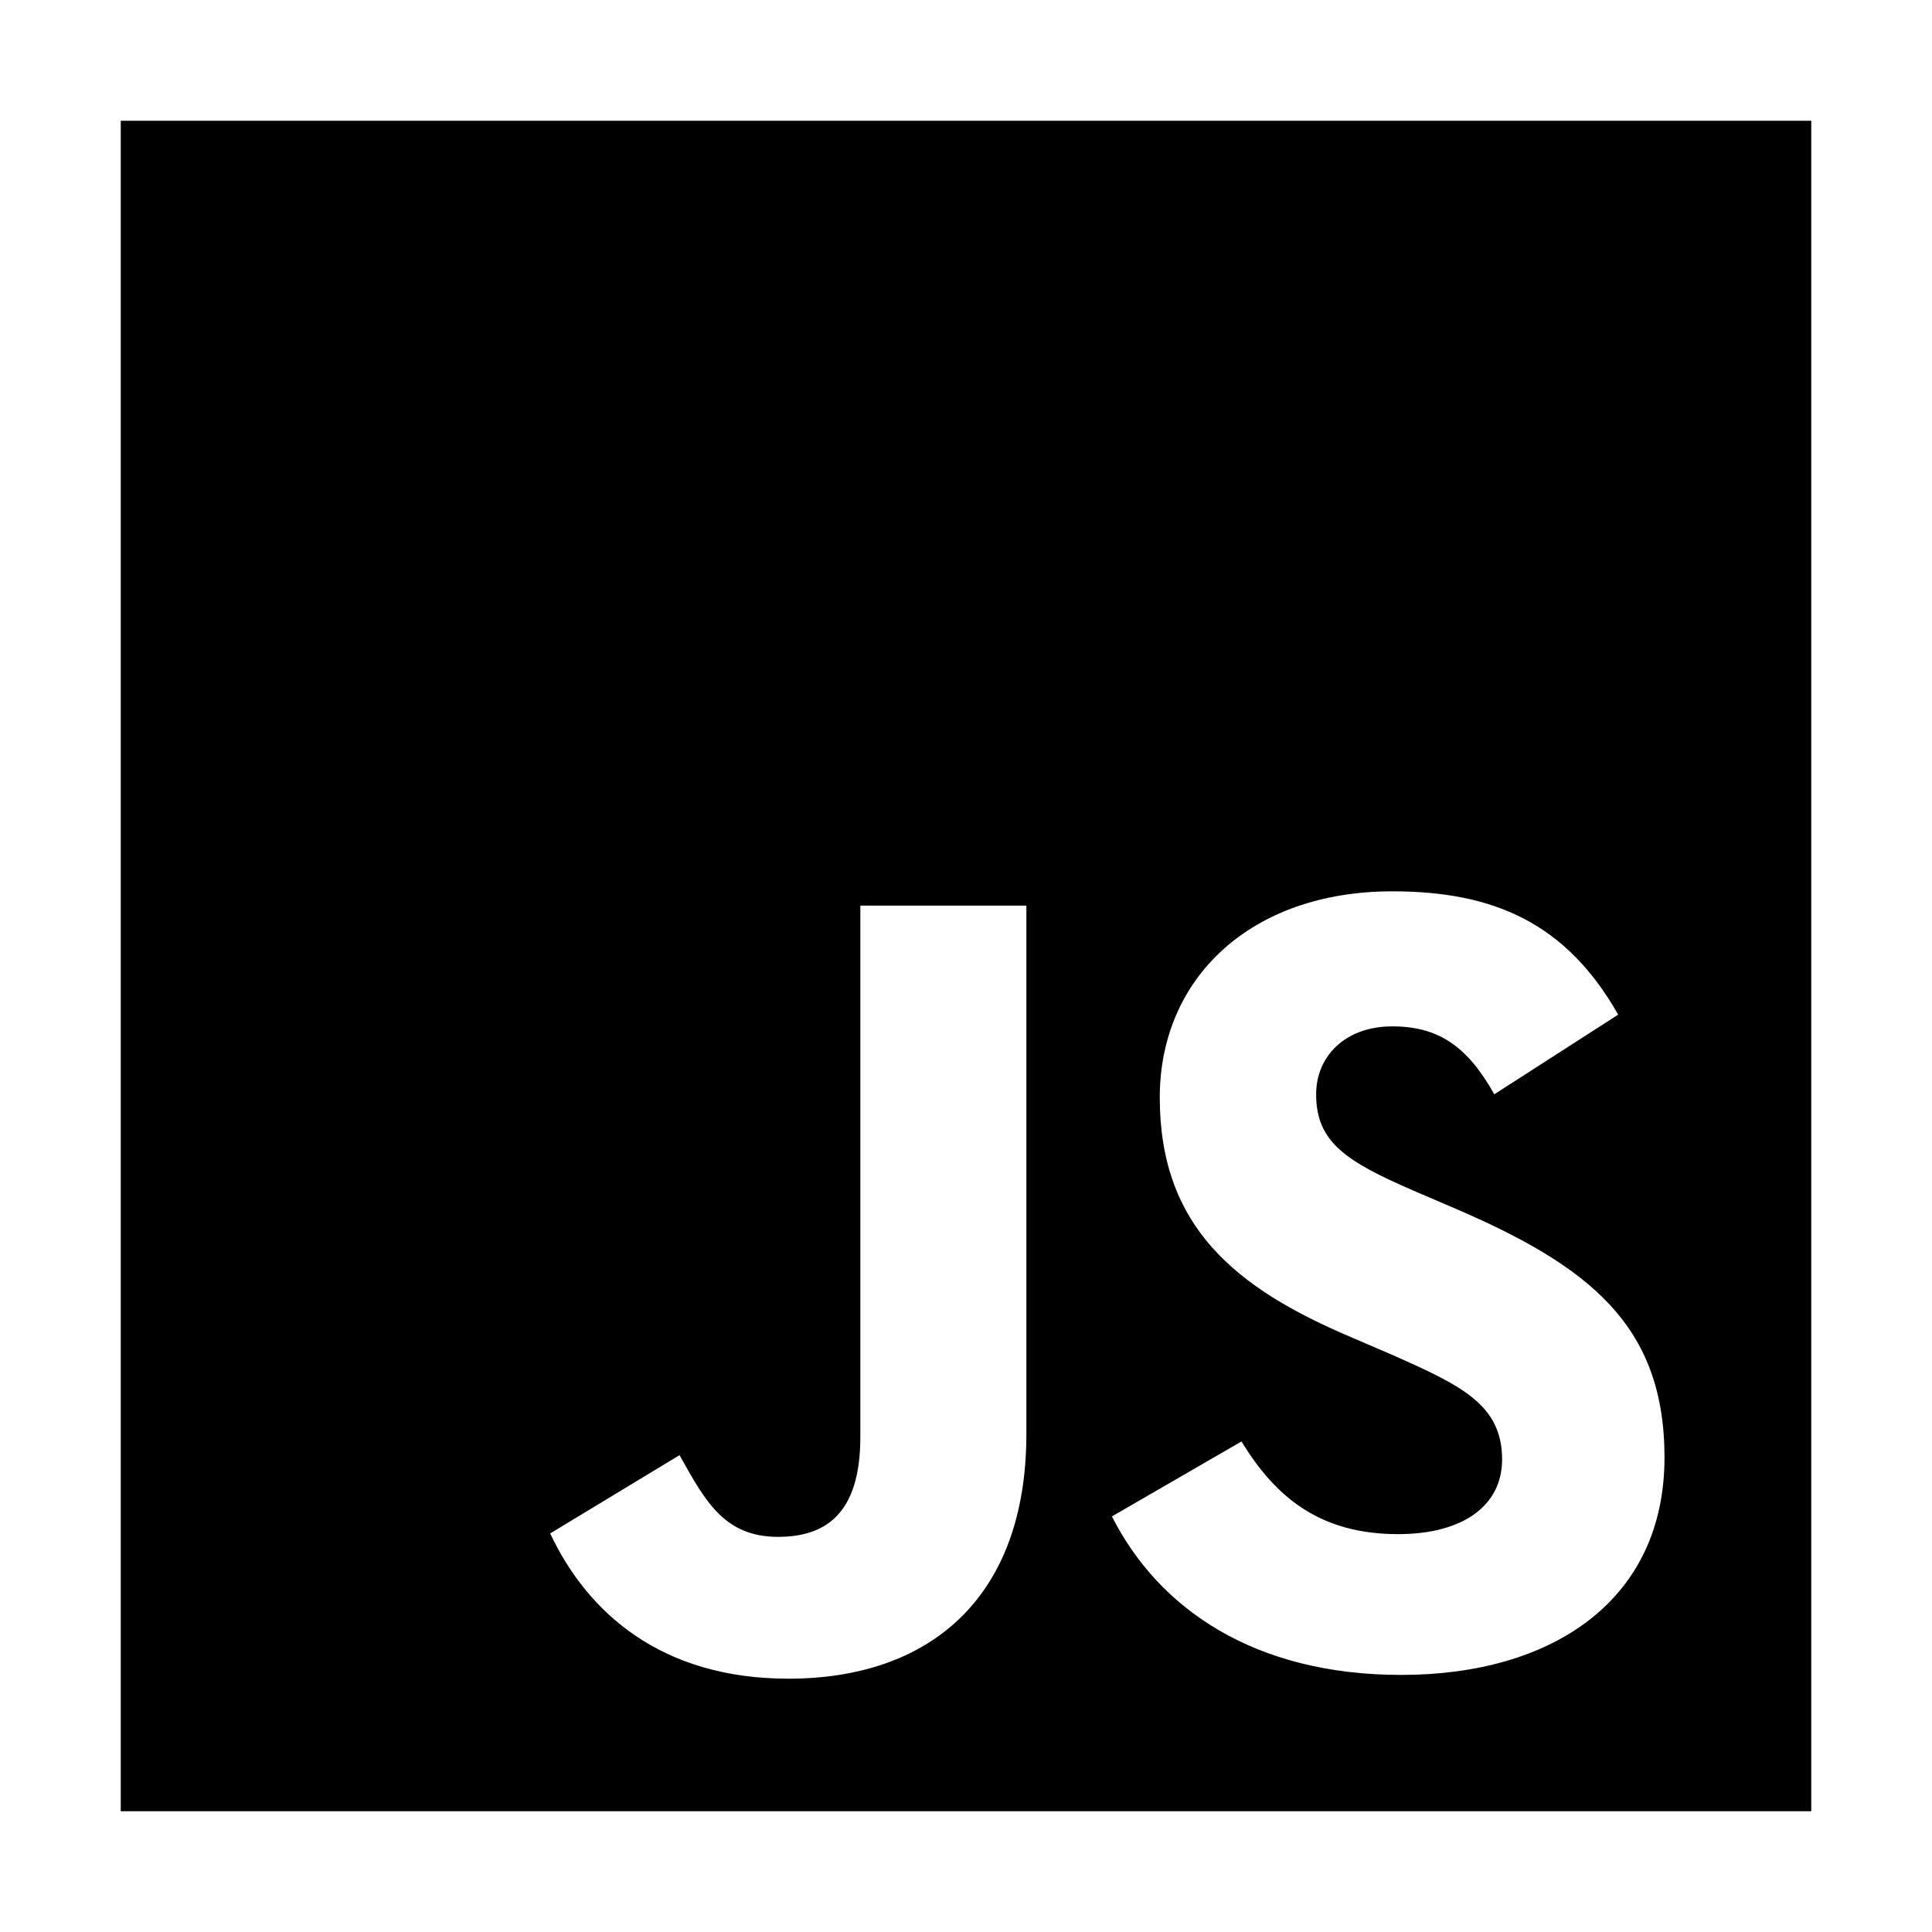
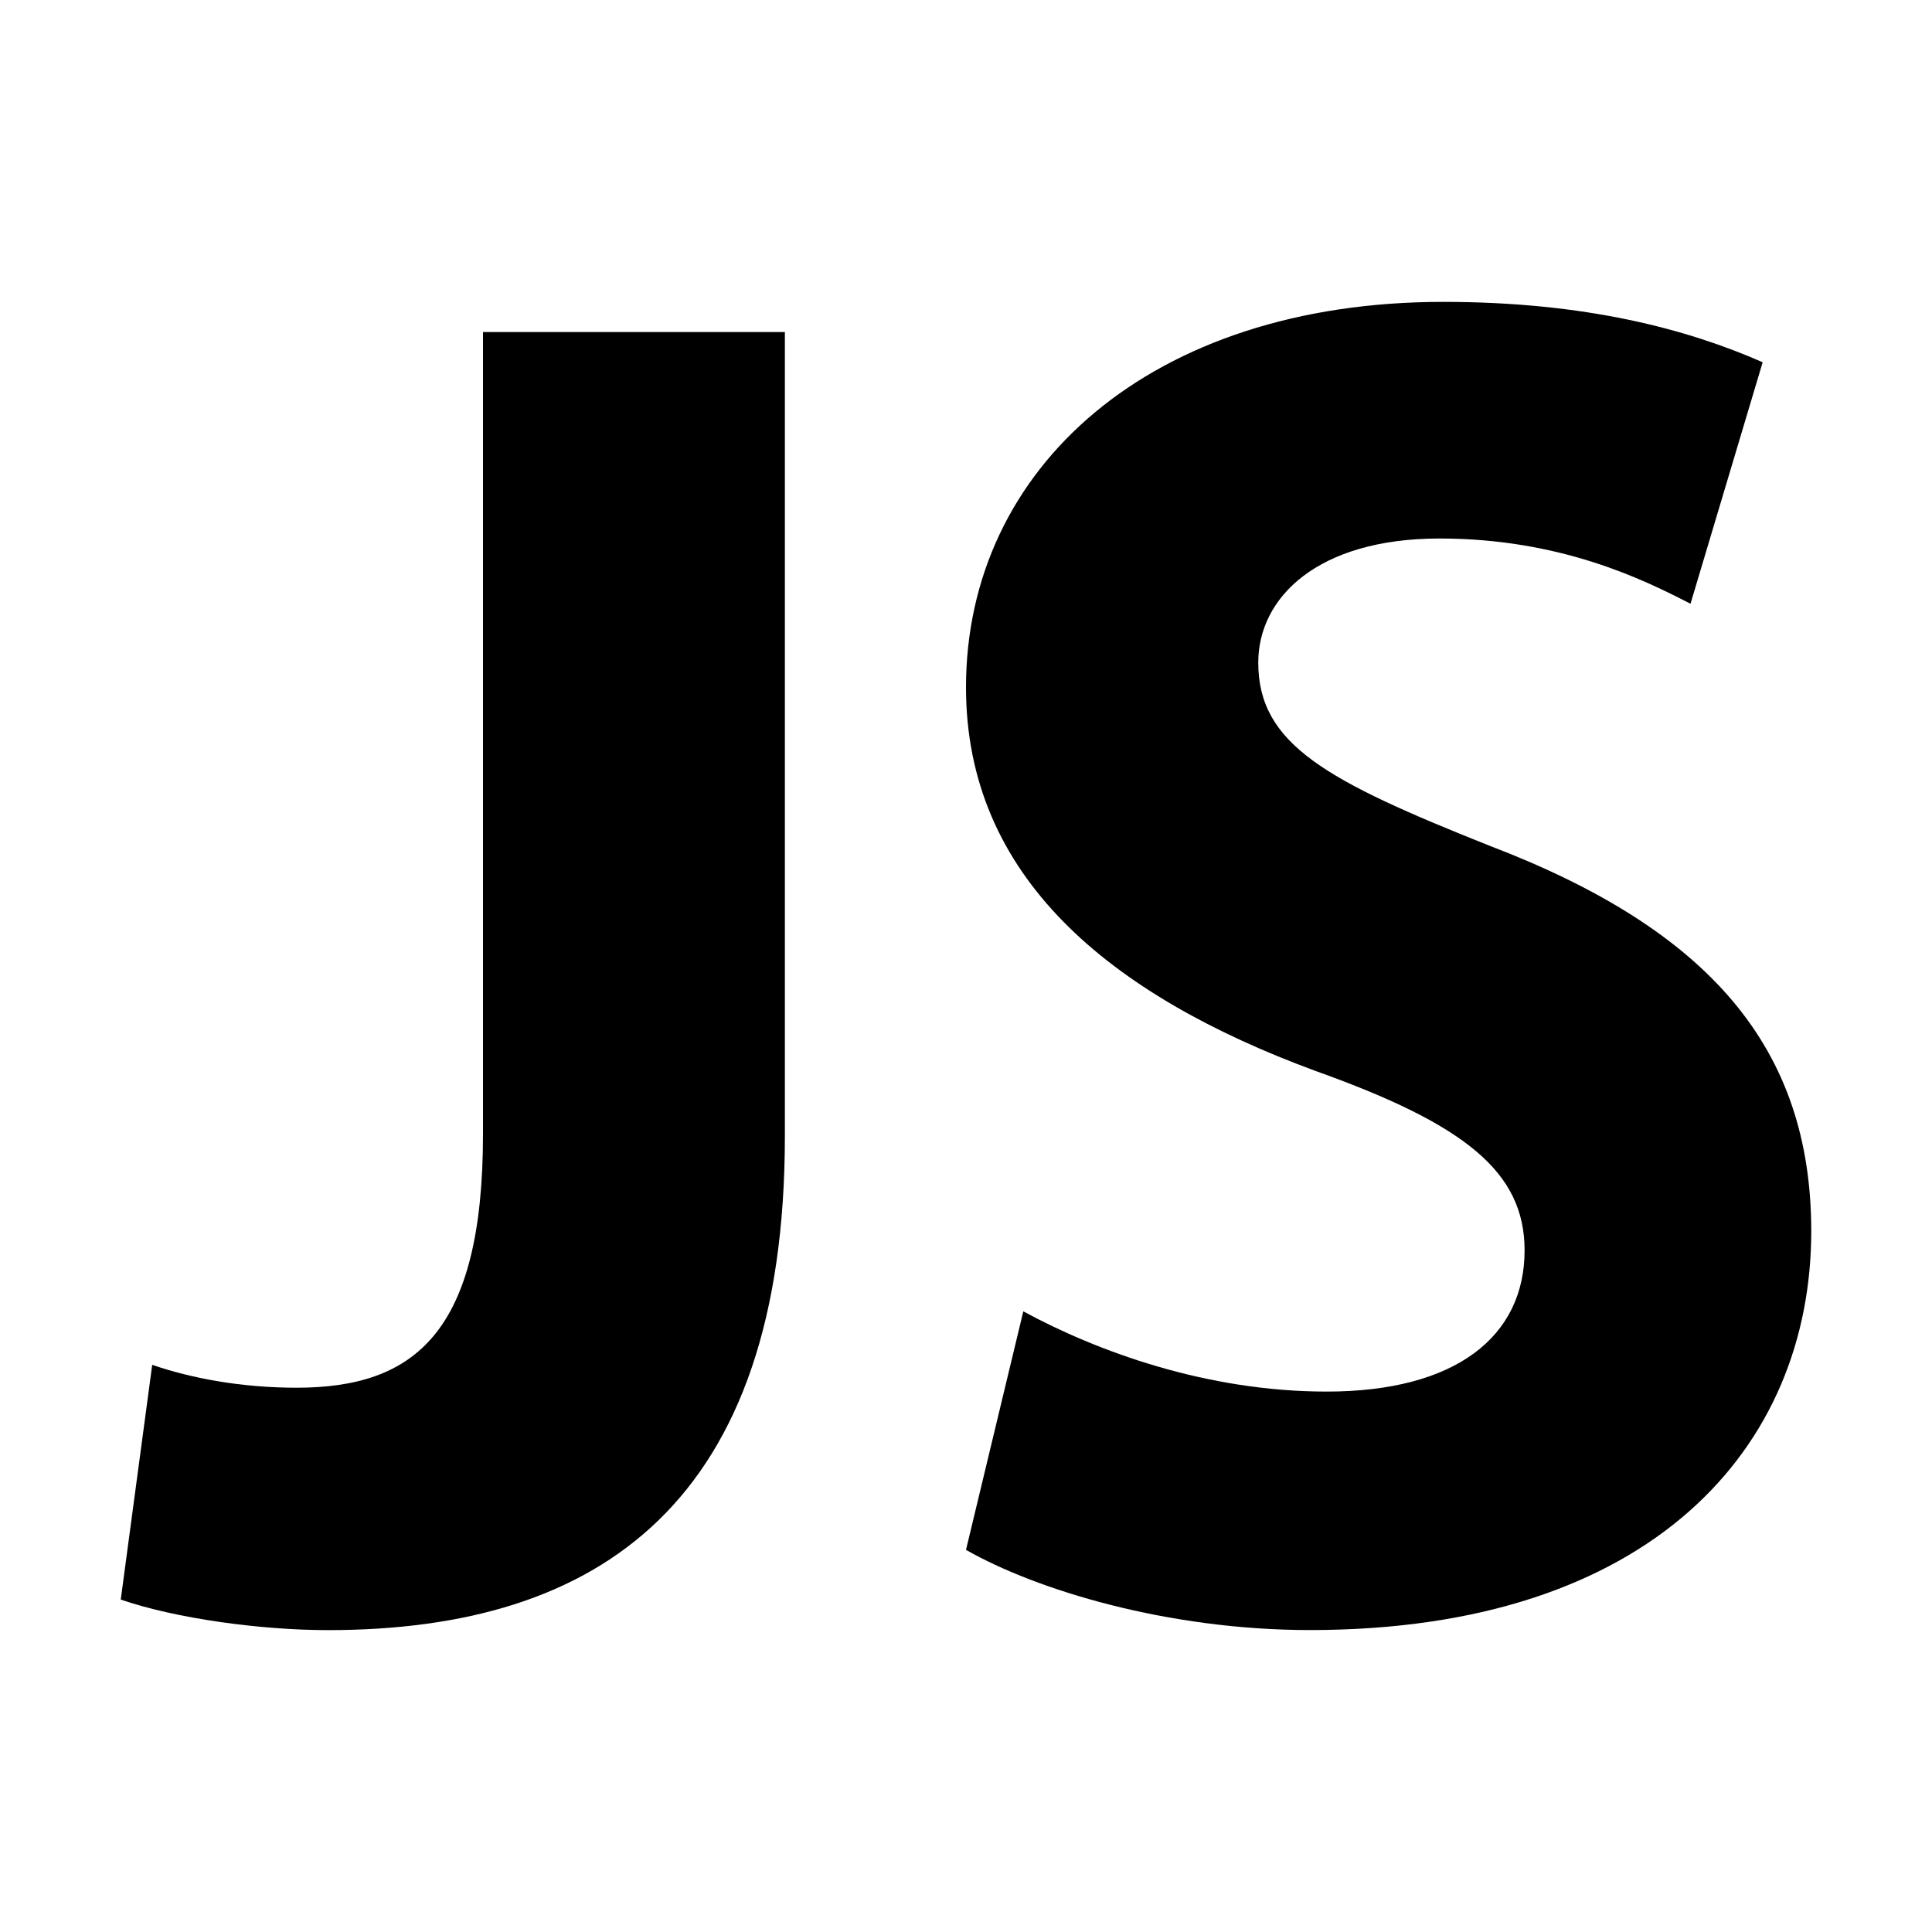
- <svg xmlns="http://www.w3.org/2000/svg" width="512" height="512" viewBox="0 0 512 512">
-   <path d="M32,32V480H480V32ZM272,380c0,43.61-25.76,64.87-63.05,64.87-33.68,0-53.23-17.44-63.15-38.49h0l34.28-20.75c6.61,11.73,11.63,21.65,26.06,21.65,12,0,21.86-5.41,21.86-26.46V240h44Zm99.35,63.87c-39.09,0-64.35-17.64-76.68-42h0L329,382c9,14.74,20.75,24.56,41.5,24.56,17.44,0,27.57-7.72,27.57-19.75,0-14.43-10.43-19.54-29.68-28l-10.52-4.52c-30.38-12.92-50.52-29.16-50.52-63.45,0-31.57,24.05-54.63,61.64-54.63,26.77,0,46,8.32,59.85,32.68L396,290c-7.22-12.93-15-18-27.06-18-12.33,0-20.15,7.82-20.15,18,0,12.63,7.82,17.74,25.86,25.56l10.52,4.51c35.79,15.34,55.94,31,55.94,66.16C441.12,424.13,411.35,443.87,371.35,443.87Z" />
+ <svg xmlns="http://www.w3.org/2000/svg" version="1.1" id="Layer_1" x="0px" y="0px" width="512px" height="512px" viewBox="0 0 512 512" enable-background="new 0 0 512 512" xml:space="preserve">
+   <g transform="translate(384 48)">
+     <g id="icon-javascript_1_1_">
+       <path d="M-176,40.001h-80v212.498c0,52.58-18.032,67.261-49.412,67.261c-14.705,0-27.948-2.521-38.25-6.063L-352,375.904    c14.7,5.062,37.259,8.096,54.907,8.096C-225.045,384-176,350.129-176,253.02V40.001L-176,40.001z" />
+       <path d="M-1.537,32C-78.98,32-128,75.998-128,134.154c0,50.083,37.751,81.44,92.641,101.665    c39.7,14.158,55.392,26.808,55.392,47.539c0,22.756-18.139,37.425-52.448,37.425c-31.863,0-60.789-10.64-80.394-21.255v-0.021    L-128,362.727c18.639,10.638,53.441,21.255,91.167,21.255C53.854,383.98,96,335.43,96,278.284c0-48.55-26.958-79.9-85.278-102.163    c-43.139-17.191-61.27-26.795-61.27-48.542c0-17.2,15.688-32.869,48.043-32.869c31.846,0,53.744,10.707,66.505,17.291l19.125-64    C63.125,39.22,36.188,32-1.537,32L-1.537,32z" />
+     </g>
+   </g>
</svg>
